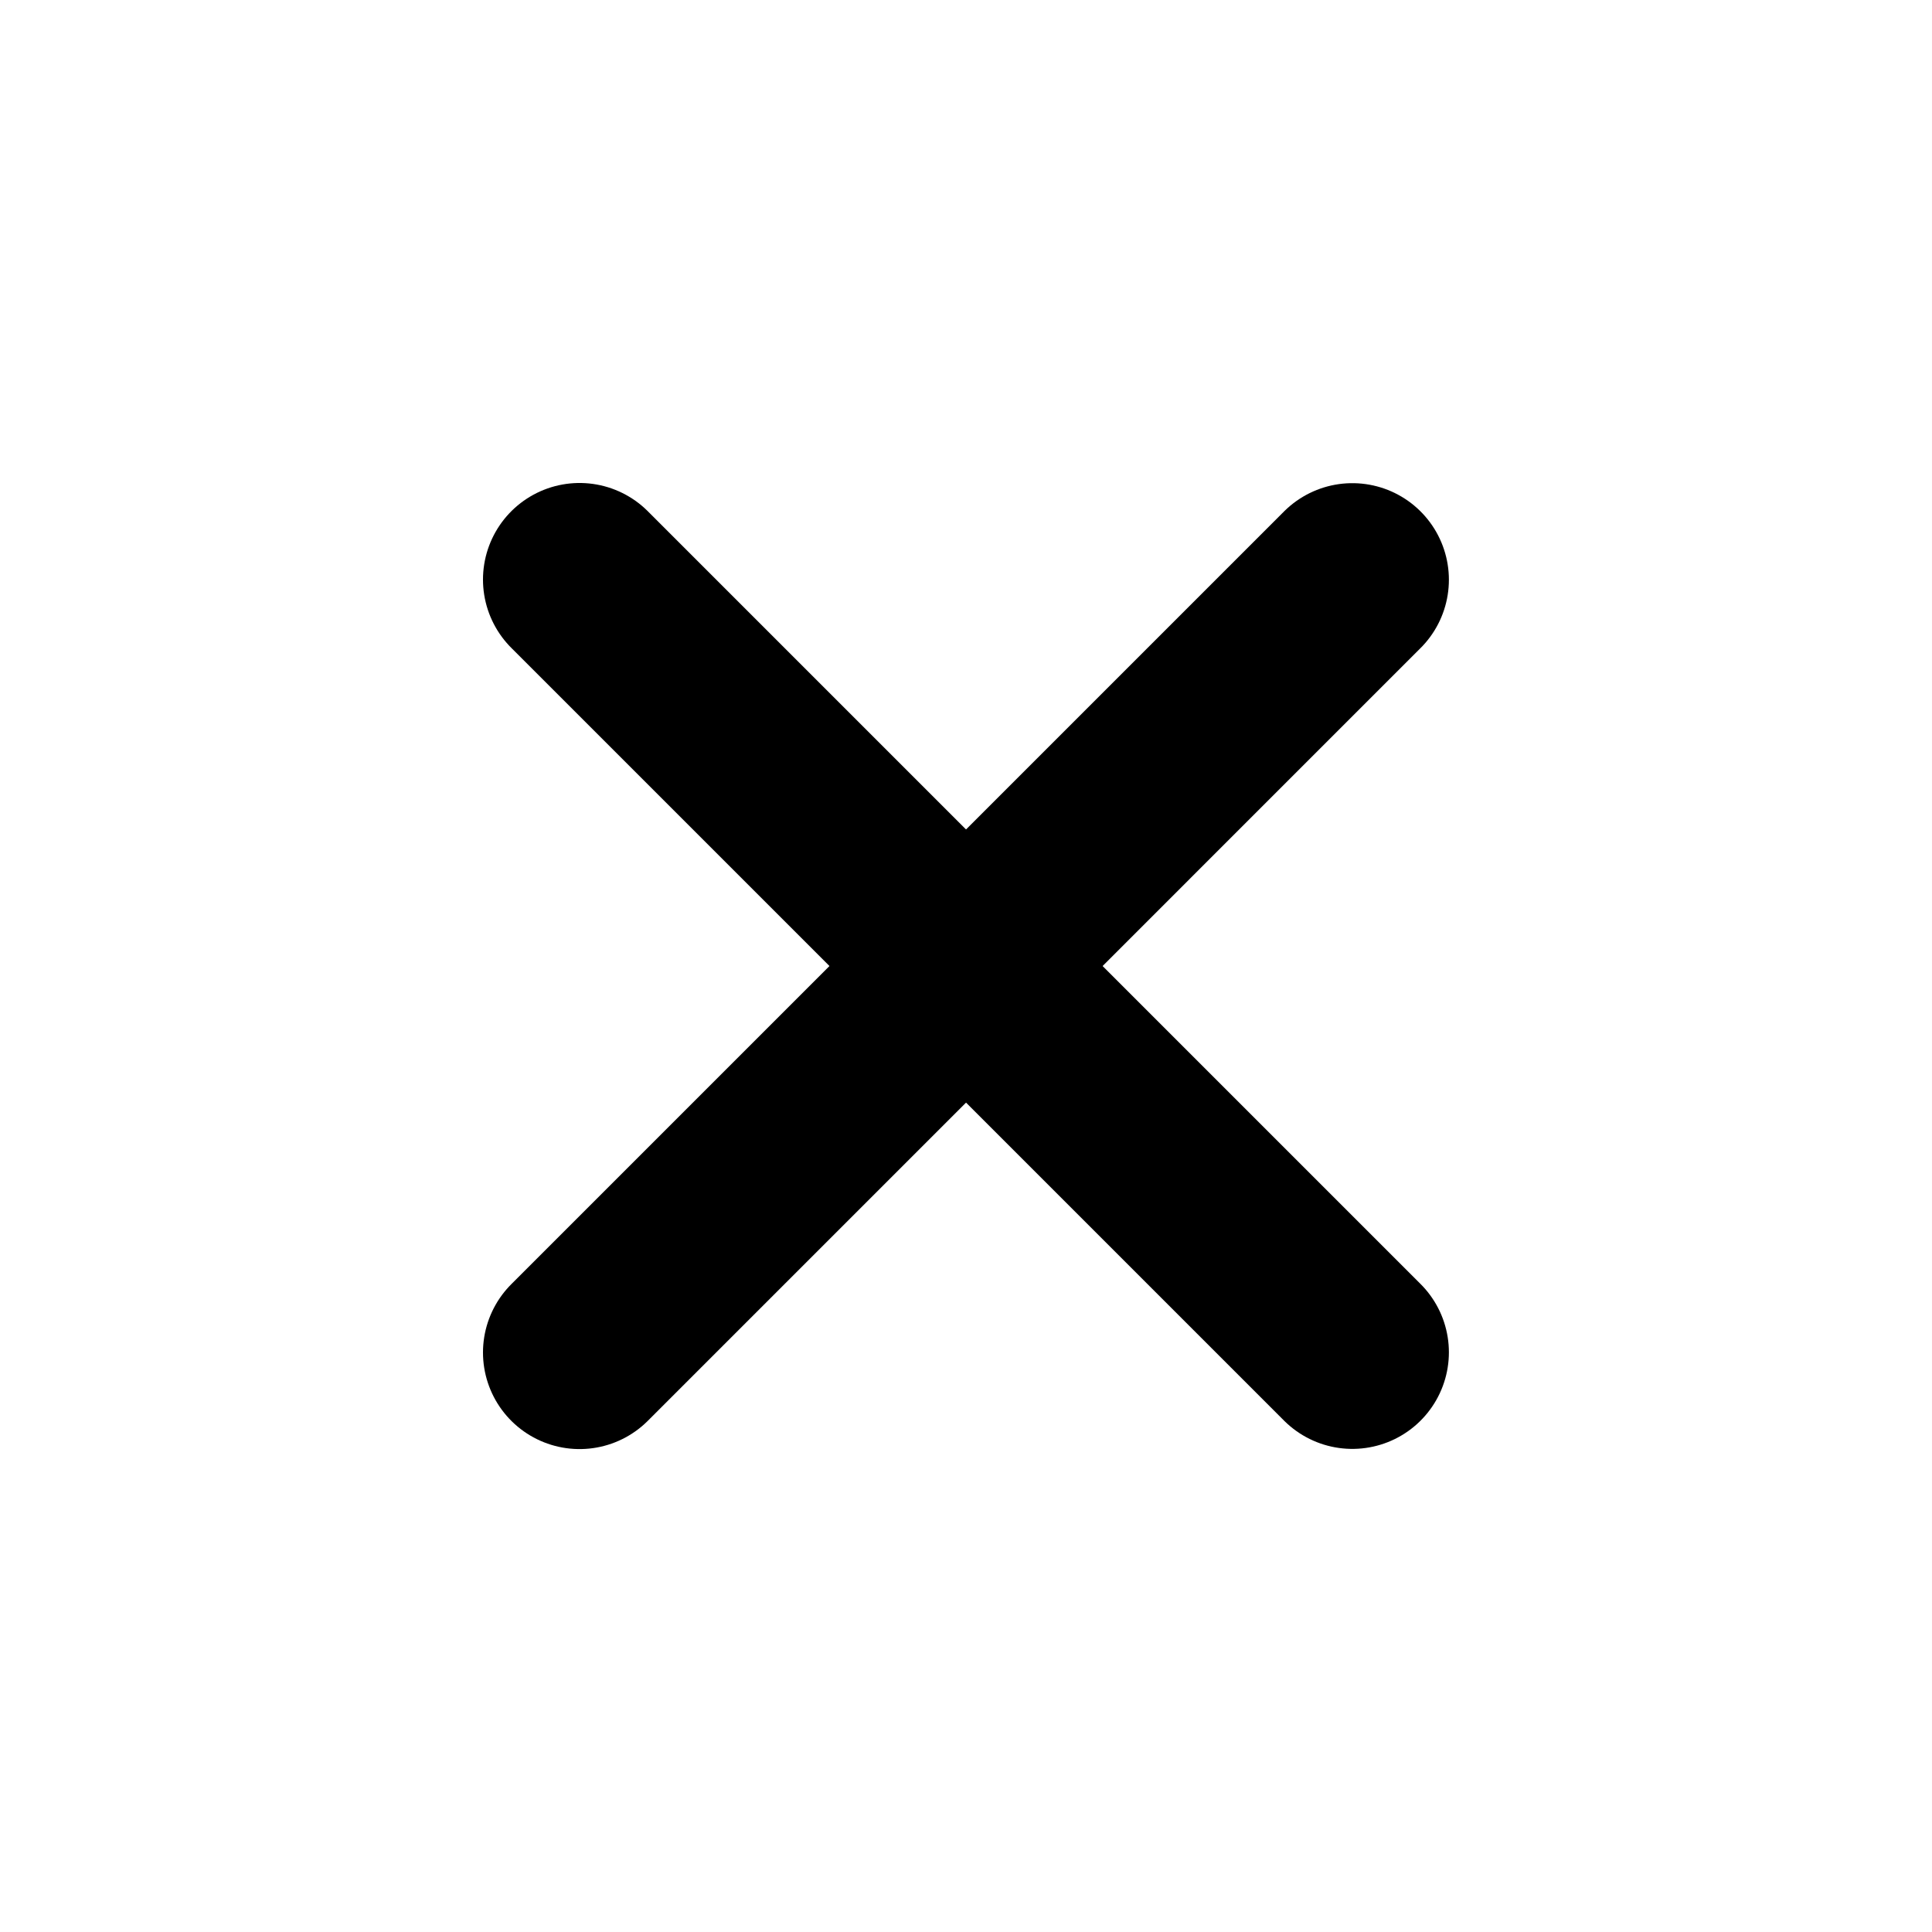
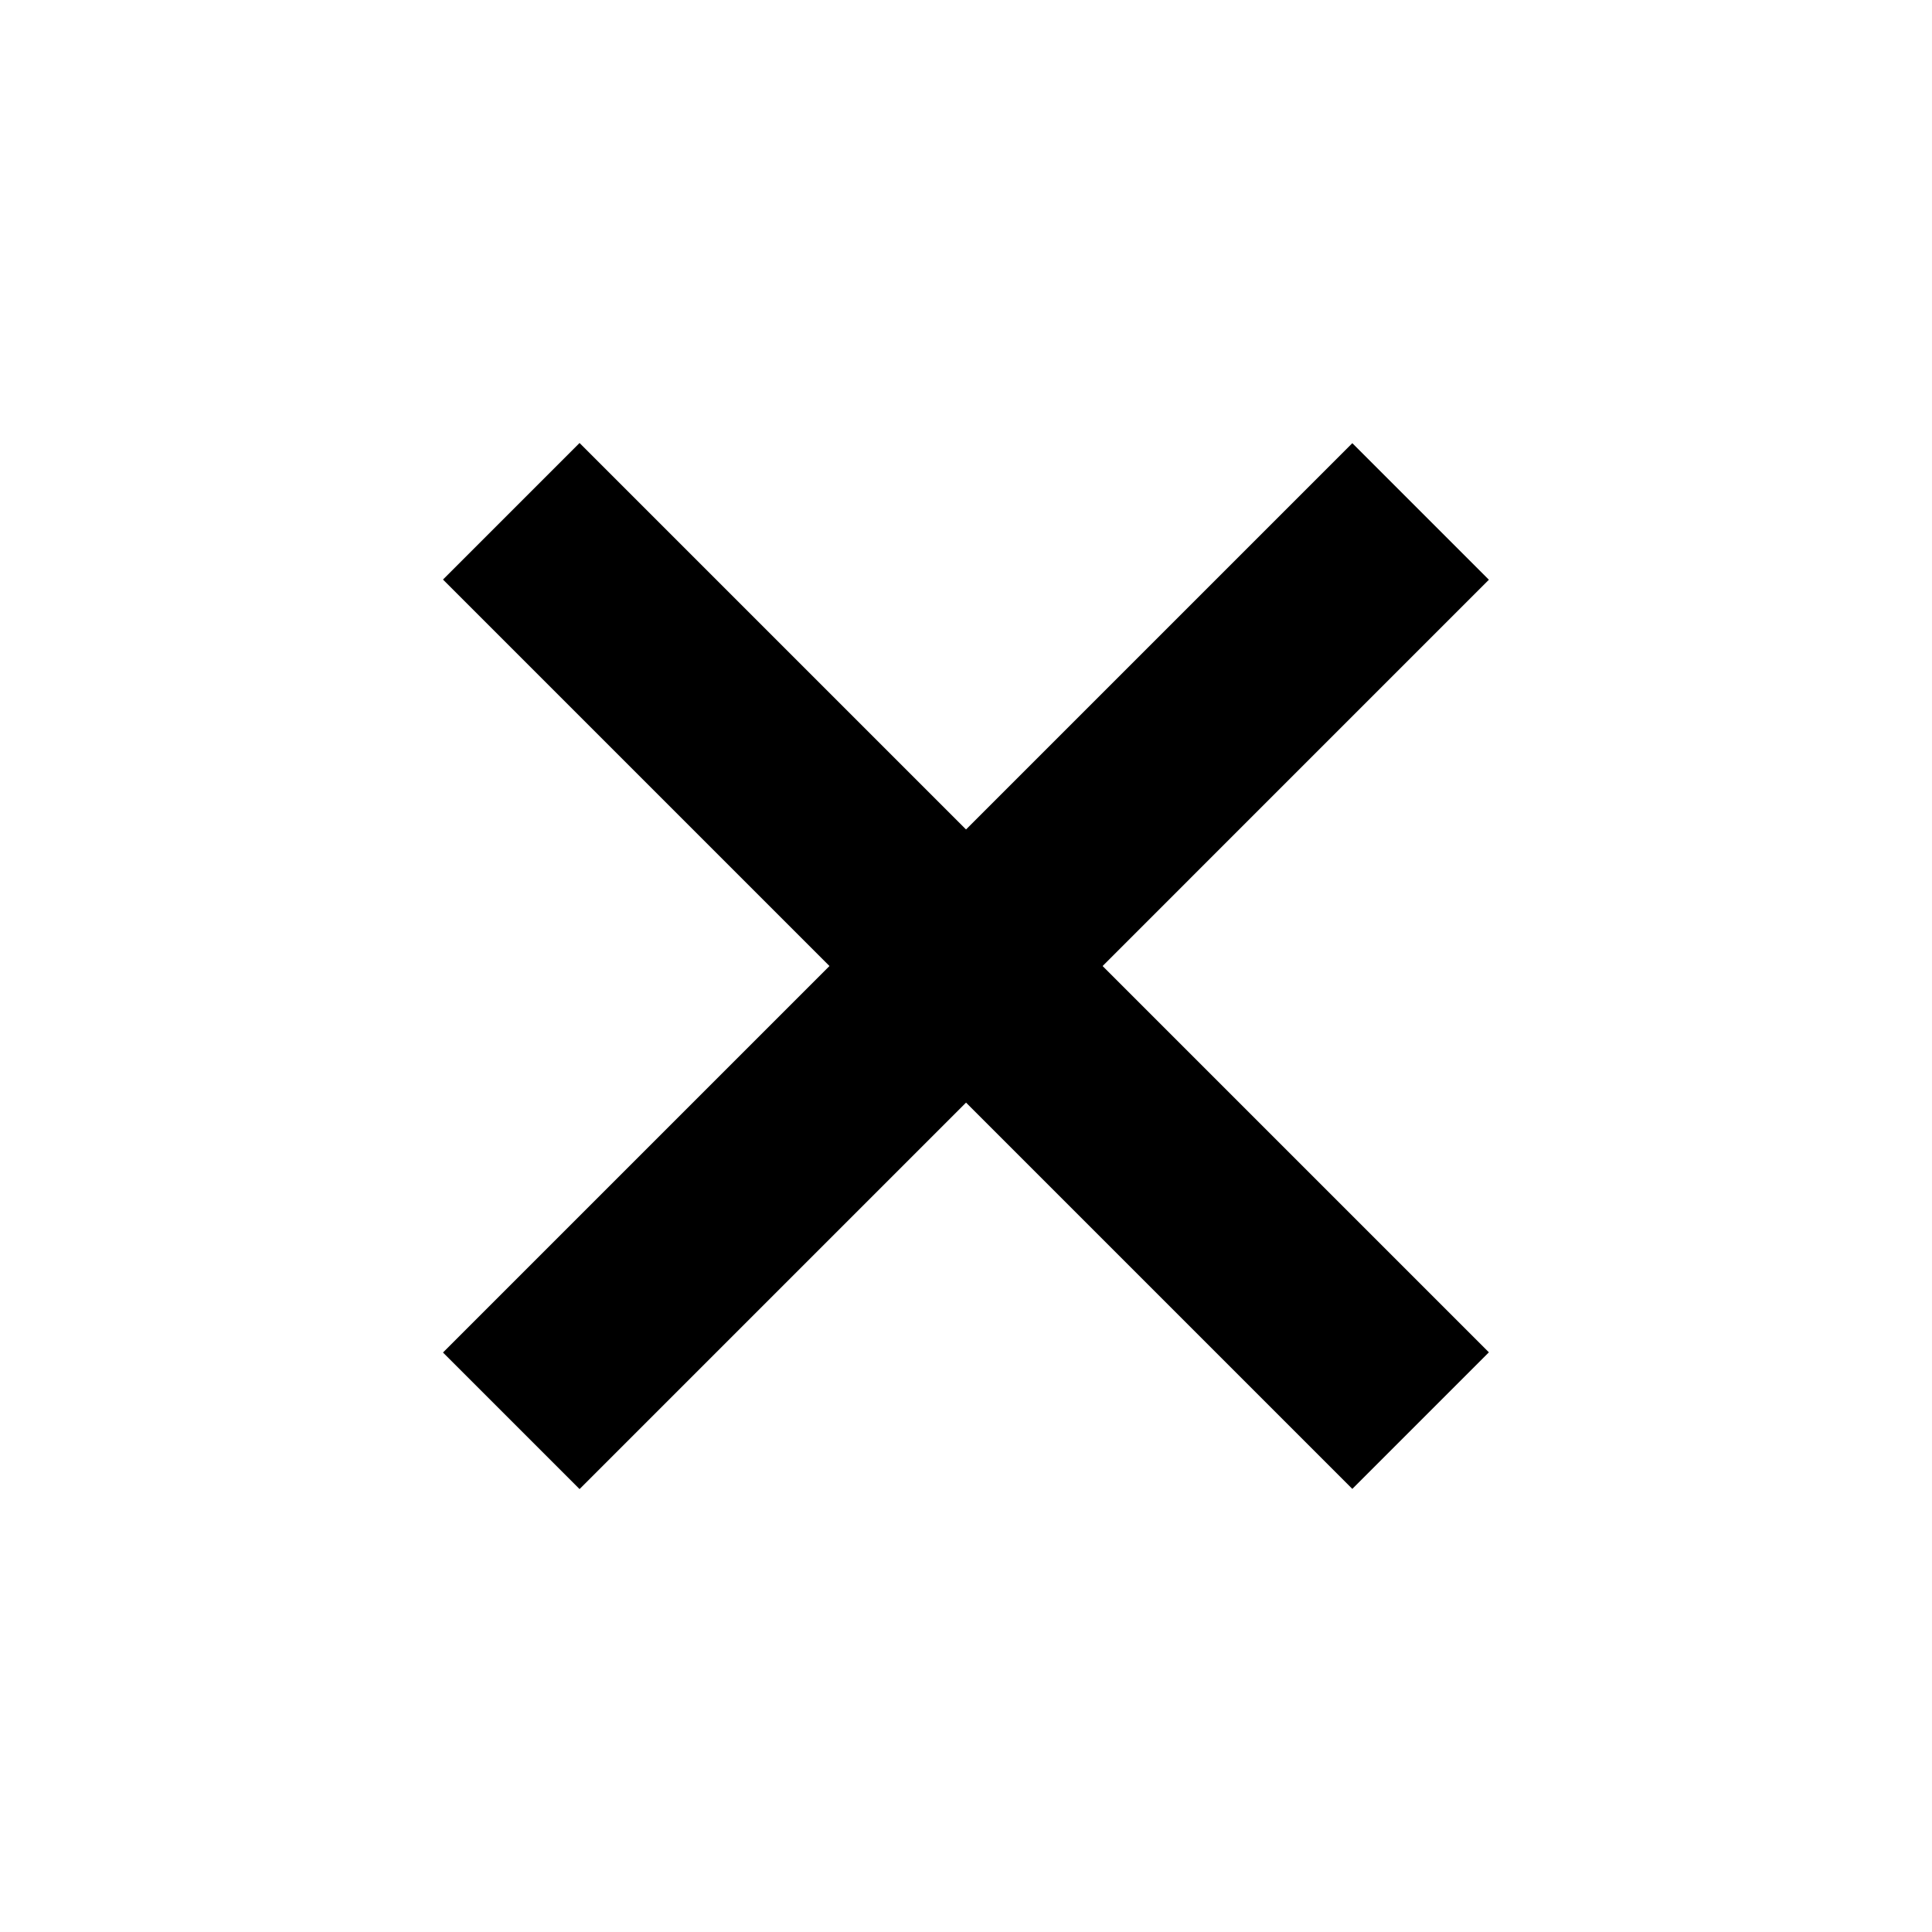
<svg xmlns="http://www.w3.org/2000/svg" width="40" height="40" viewBox="0 0 10.583 10.583" version="1.1" id="svg1770">
  <defs id="defs1764" />
  <g id="layer1" transform="translate(-42.33334,-71.72633)">
    <rect style="opacity:1;fill:#ffffff;fill-opacity:1;stroke-width:0.794;stroke-linecap:round;stroke-linejoin:round;stroke-miterlimit:4;stroke-dasharray:none" id="rect5734" width="10.583" height="10.583" x="42.333" y="71.726" />
-     <path style="fill:none;stroke:#000000;stroke-width:1.058;stroke-linecap:round;stroke-linejoin:miter;stroke-miterlimit:4;stroke-dasharray:none;stroke-opacity:1" d="m 45.508,74.901 4.233,4.233" id="path4546" />
-     <path style="fill:none;stroke:#000000;stroke-width:1.058;stroke-linecap:round;stroke-linejoin:miter;stroke-miterlimit:4;stroke-dasharray:none;stroke-opacity:1" d="m 45.508,79.135 4.233,-4.233" id="path4548" />
+     <path style="fill:none;stroke:#000000;stroke-width:1.058;stroke-linecap:square;stroke-linejoin:miter;stroke-miterlimit:4;stroke-dasharray:none;stroke-opacity:1" d="m 45.508,74.901 4.233,4.233" id="path4546" />
+     <path style="fill:none;stroke:#000000;stroke-width:1.058;stroke-linecap:square;stroke-linejoin:miter;stroke-miterlimit:4;stroke-dasharray:none;stroke-opacity:1" d="m 45.508,79.135 4.233,-4.233" id="path4548" />
  </g>
</svg>
